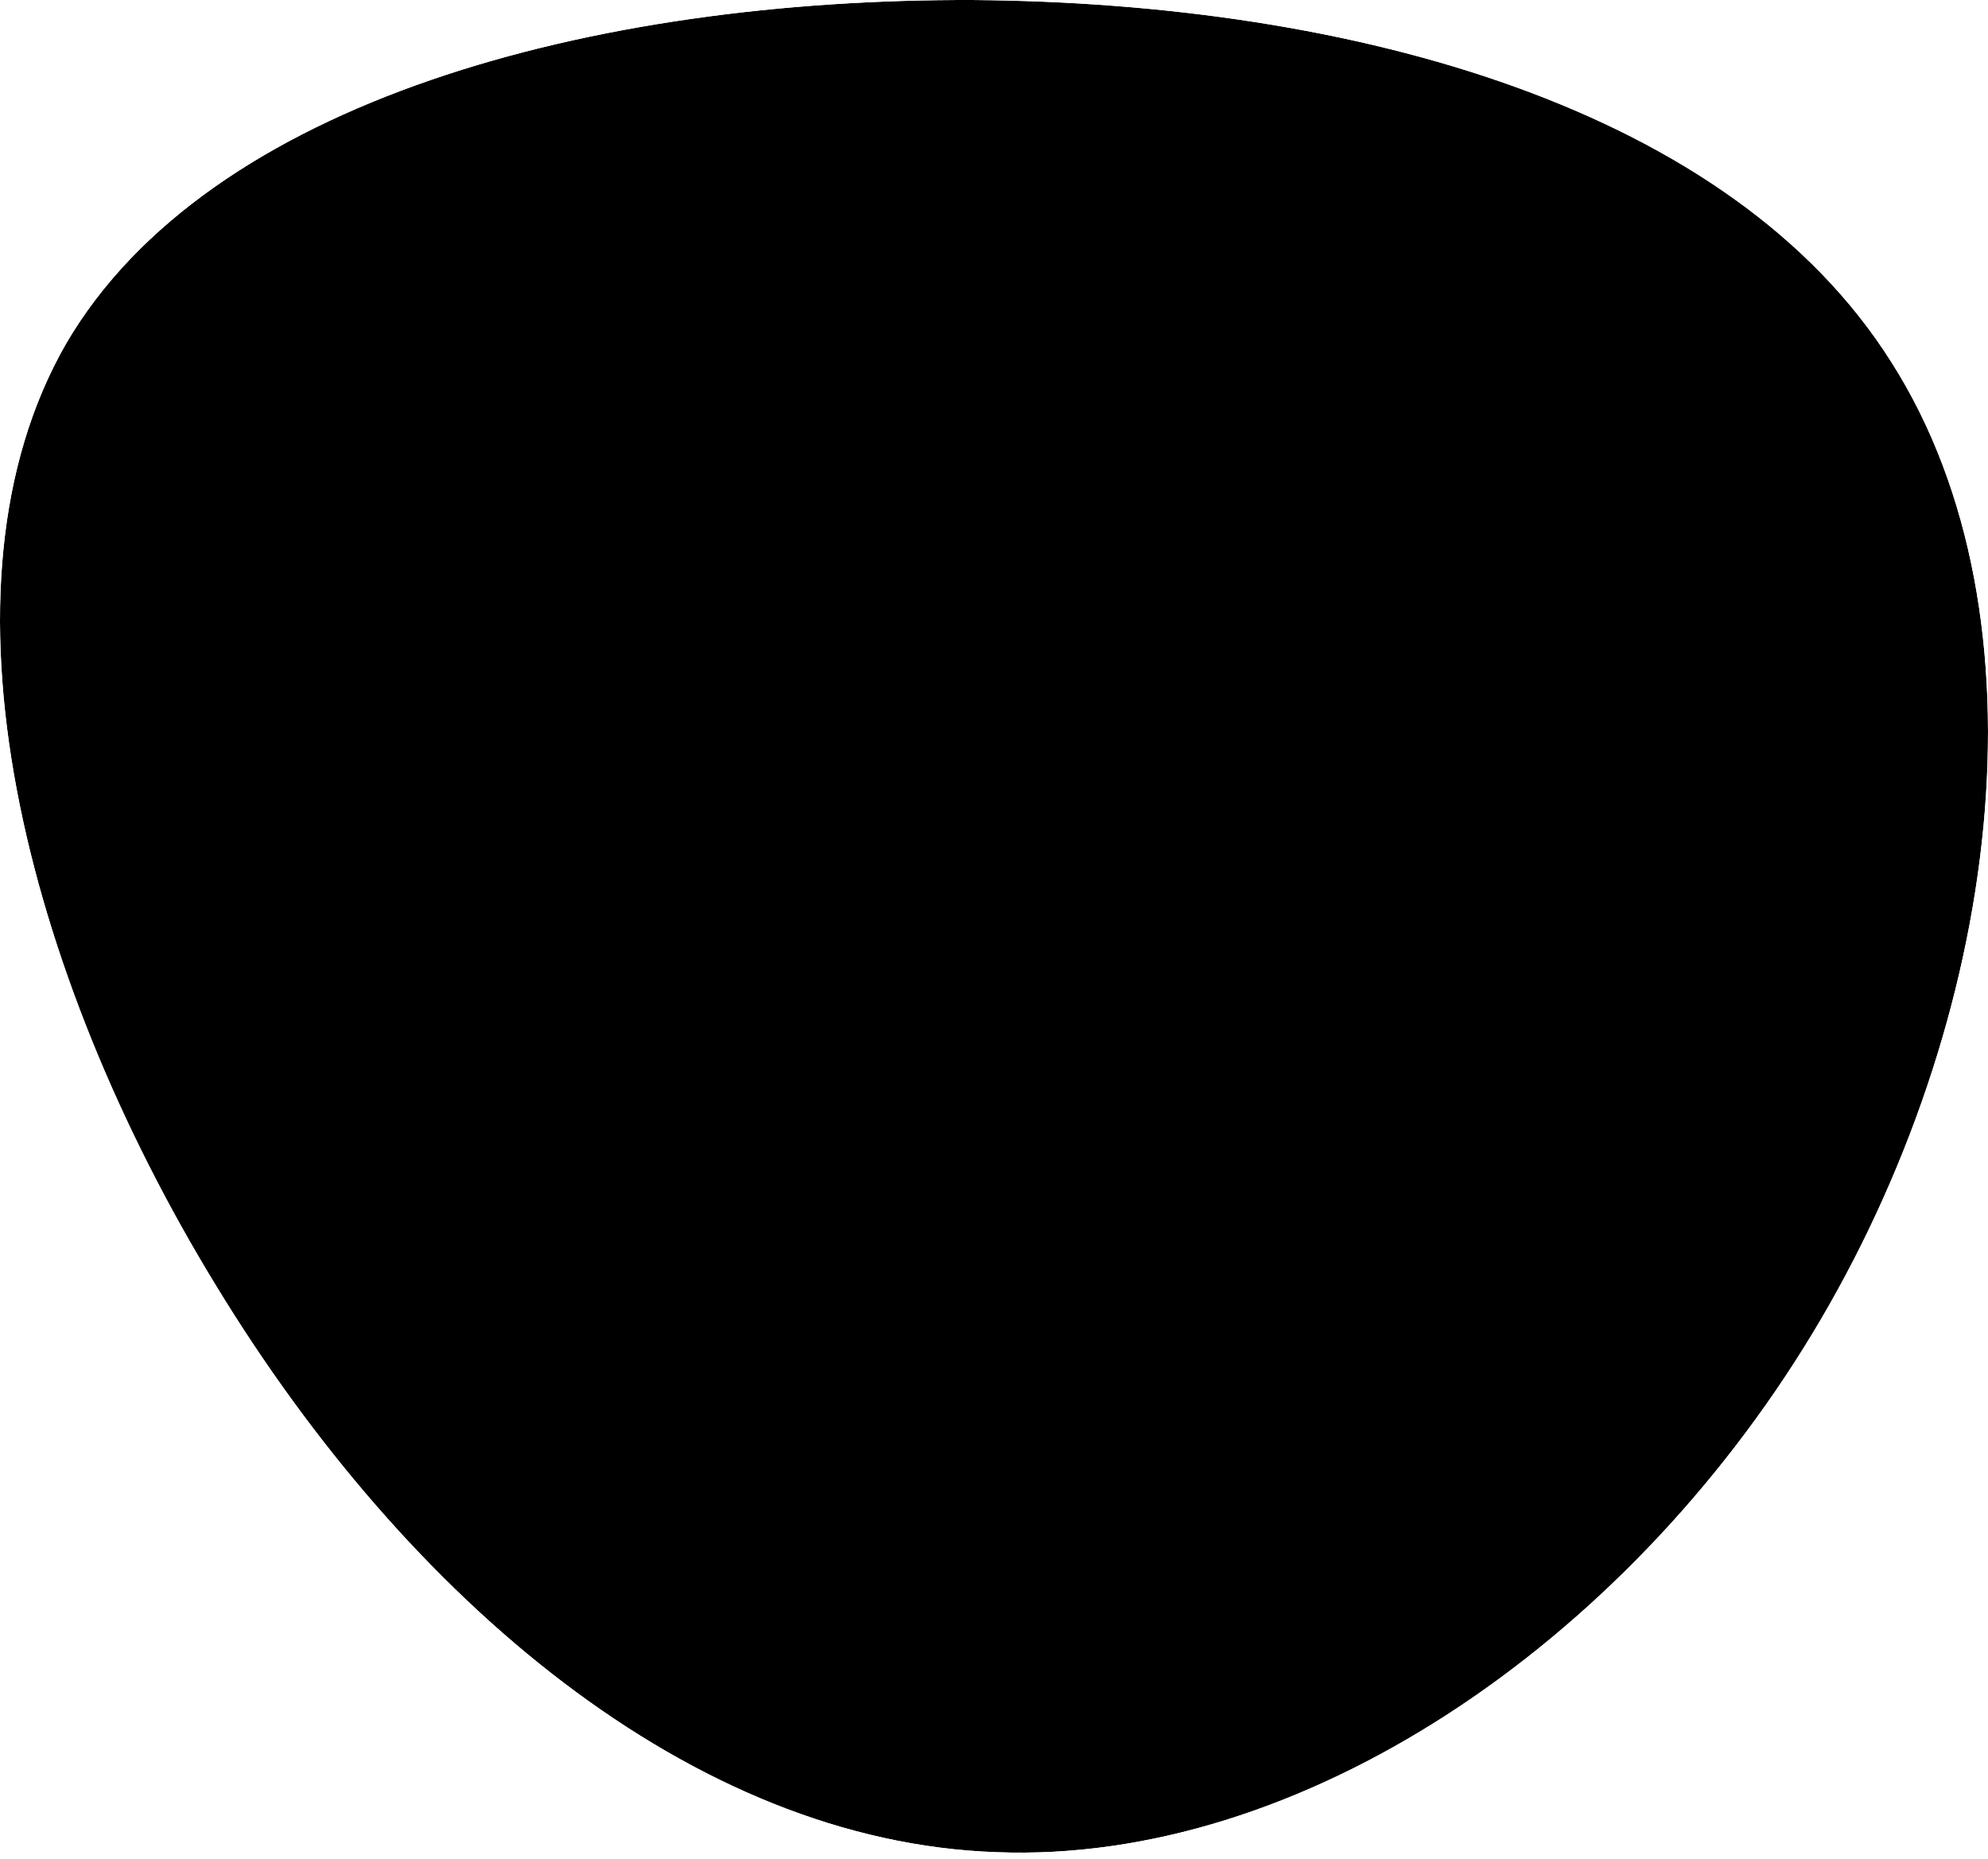
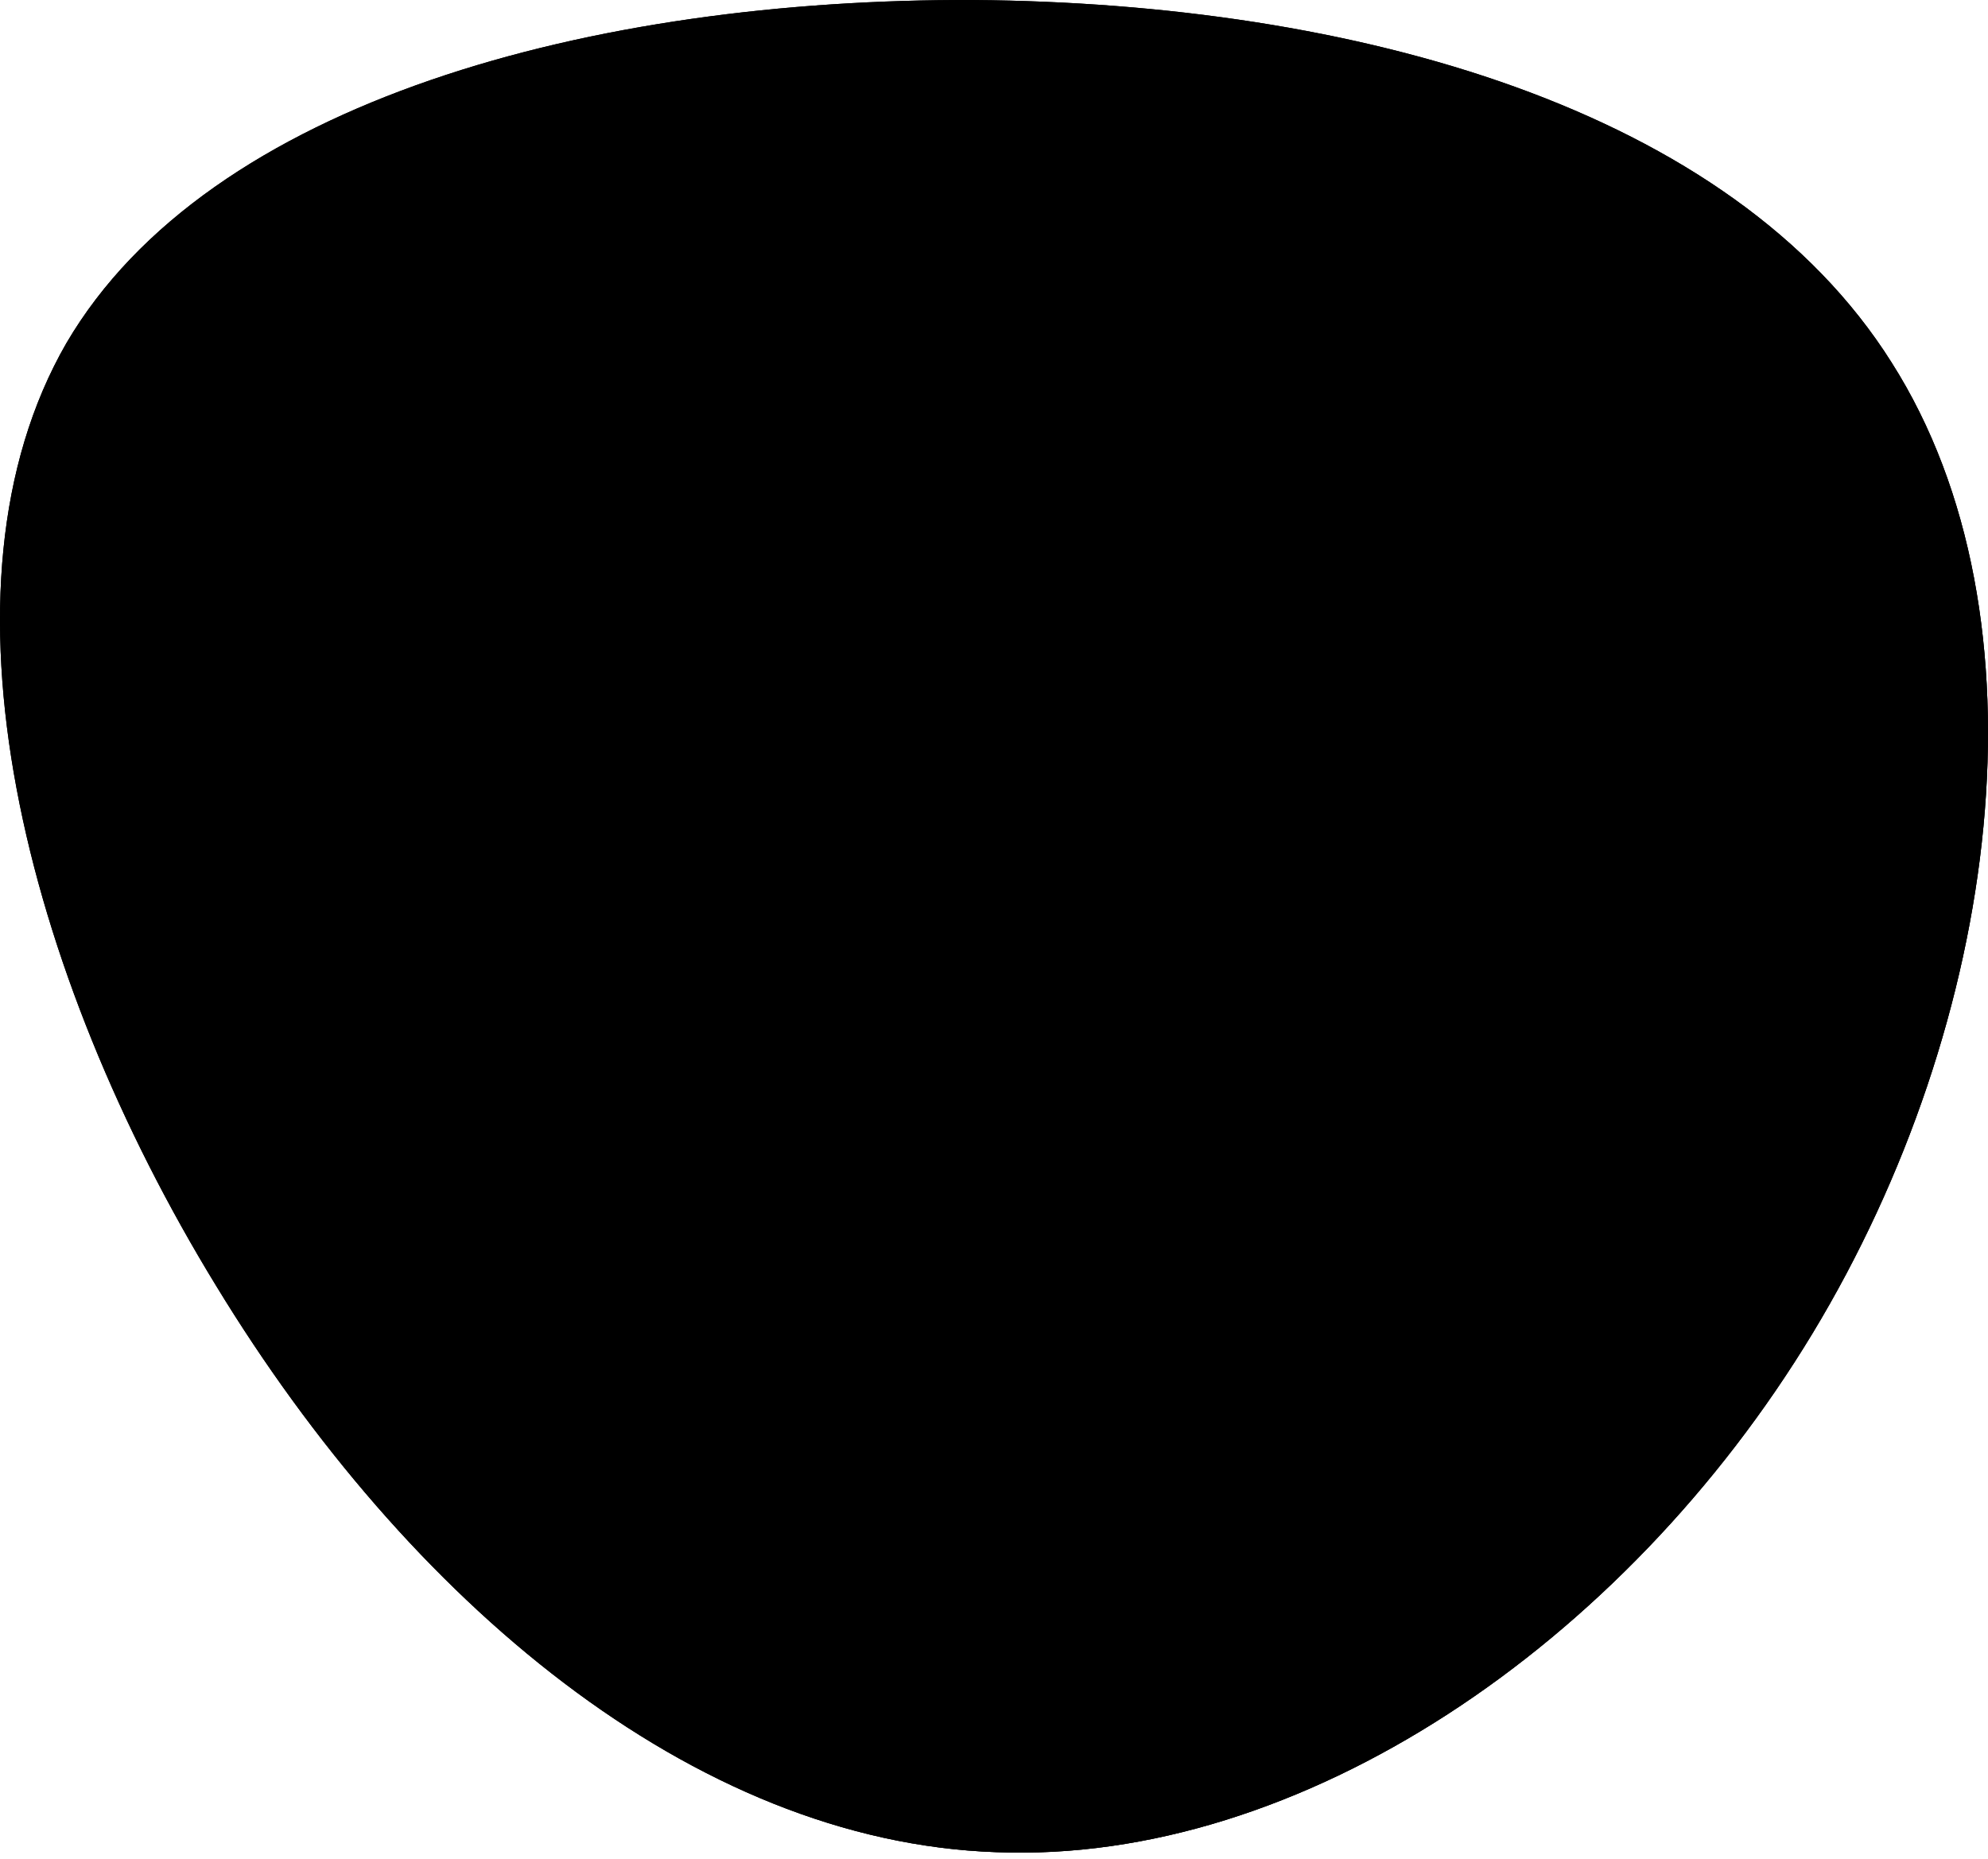
- <svg xmlns="http://www.w3.org/2000/svg" viewBox="0 0 200 187">
-   <mask id="mask0" mask-type="alpha">
-     <path d="M190.312 36.488C206.582 62.119 201.309 102.826 182.328 134.186C163.346 165.547          130.807 187.559 100.226 186.353C69.645 185.297 41.023 161.023 21.74 129.362C2.458          97.851 -7.485 59.103 6.676 34.528C20.987 10.103 59.703 -0.149 97.967          0.002C136.23 0.303 174.193 10.857 190.312 36.488Z" />
-   </mask>
-   <g mask="url(#mask0)">
-     <path d="M190.312 36.488C206.582 62.119 201.309 102.826 182.328 134.186C163.346          165.547 130.807 187.559 100.226 186.353C69.645 185.297 41.023 161.023 21.74          129.362C2.458 97.851 -7.485 59.103 6.676 34.528C20.987 10.103 59.703          -0.149 97.967 0.002C136.23 0.303 174.193 10.857 190.312 36.488Z" />
-     <image href="" />
+ <svg xmlns="http://www.w3.org/2000/svg" xmlns:xlink="http://www.w3.org/1999/xlink" viewBox="0 0 200 187" version="1.1" id="svg4236">
+   <defs id="defs4240">
+     <linearGradient xlink:href="#linearGradient10292" id="linearGradient1592-9" x1="195.195" y1="184.211" x2="76.253" y2="34.675" gradientUnits="userSpaceOnUse" />
+     <linearGradient id="linearGradient10292">
+       <stop style="stop-color:#000000;stop-opacity:0.647;" offset="0" id="stop10288" />
+       <stop style="stop-color:#000000;stop-opacity:0;" offset="1" id="stop10290" />
+     </linearGradient>
+     <linearGradient xlink:href="#linearGradient10292" id="linearGradient11147" gradientUnits="userSpaceOnUse" x1="195.195" y1="184.211" x2="76.253" y2="34.675" />
+     <linearGradient xlink:href="#linearGradient10292" id="linearGradient11149" gradientUnits="userSpaceOnUse" x1="195.195" y1="184.211" x2="76.253" y2="34.675" />
+   </defs>
+   <g mask="none" id="g4234">
+     <path d="M190.312 36.488C206.582 62.119 201.309 102.826 182.328 134.186C163.346          165.547 130.807 187.559 100.226 186.353C69.645 185.297 41.023 161.023 21.74          129.362C2.458 97.851 -7.485 59.103 6.676 34.528C20.987 10.103 59.703          -0.149 97.967 0.002C136.23 0.303 174.193 10.857 190.312 36.488Z" id="path4230" />
+     <image href="" id="image4232" />
+   </g>
+   <path d="m 190.312,36.488 c 16.27,25.631 10.997,66.338 -7.984,97.698 -18.982,31.361 -51.521,53.373 -82.102,52.167 C 69.645,185.297 41.023,161.023 21.74,129.362 2.458,97.851 -7.485,59.103 6.676,34.528 20.987,10.103 59.703,-0.149 97.967,0.002 136.23,0.303 174.193,10.857 190.312,36.488 Z" id="path4227" />
+   <g mask="url(#mask0)" id="g910-1" style="fill:url(#linearGradient1592-9);fill-opacity:1;stroke:none">
+     <path d="m 190.312,36.488 c 16.27,25.631 10.997,66.338 -7.984,97.698 -18.982,31.361 -51.521,53.373 -82.102,52.167 C 69.645,185.297 41.023,161.023 21.74,129.362 2.458,97.851 -7.485,59.103 6.676,34.528 20.987,10.103 59.703,-0.149 97.967,0.002 136.23,0.303 174.193,10.857 190.312,36.488 Z" id="path906-2" style="fill:url(#linearGradient11147);fill-opacity:1;stroke:none" />
+     <image href="" id="image908-7" style="fill:url(#linearGradient11149);fill-opacity:1;stroke:none" />
  </g>
</svg>
